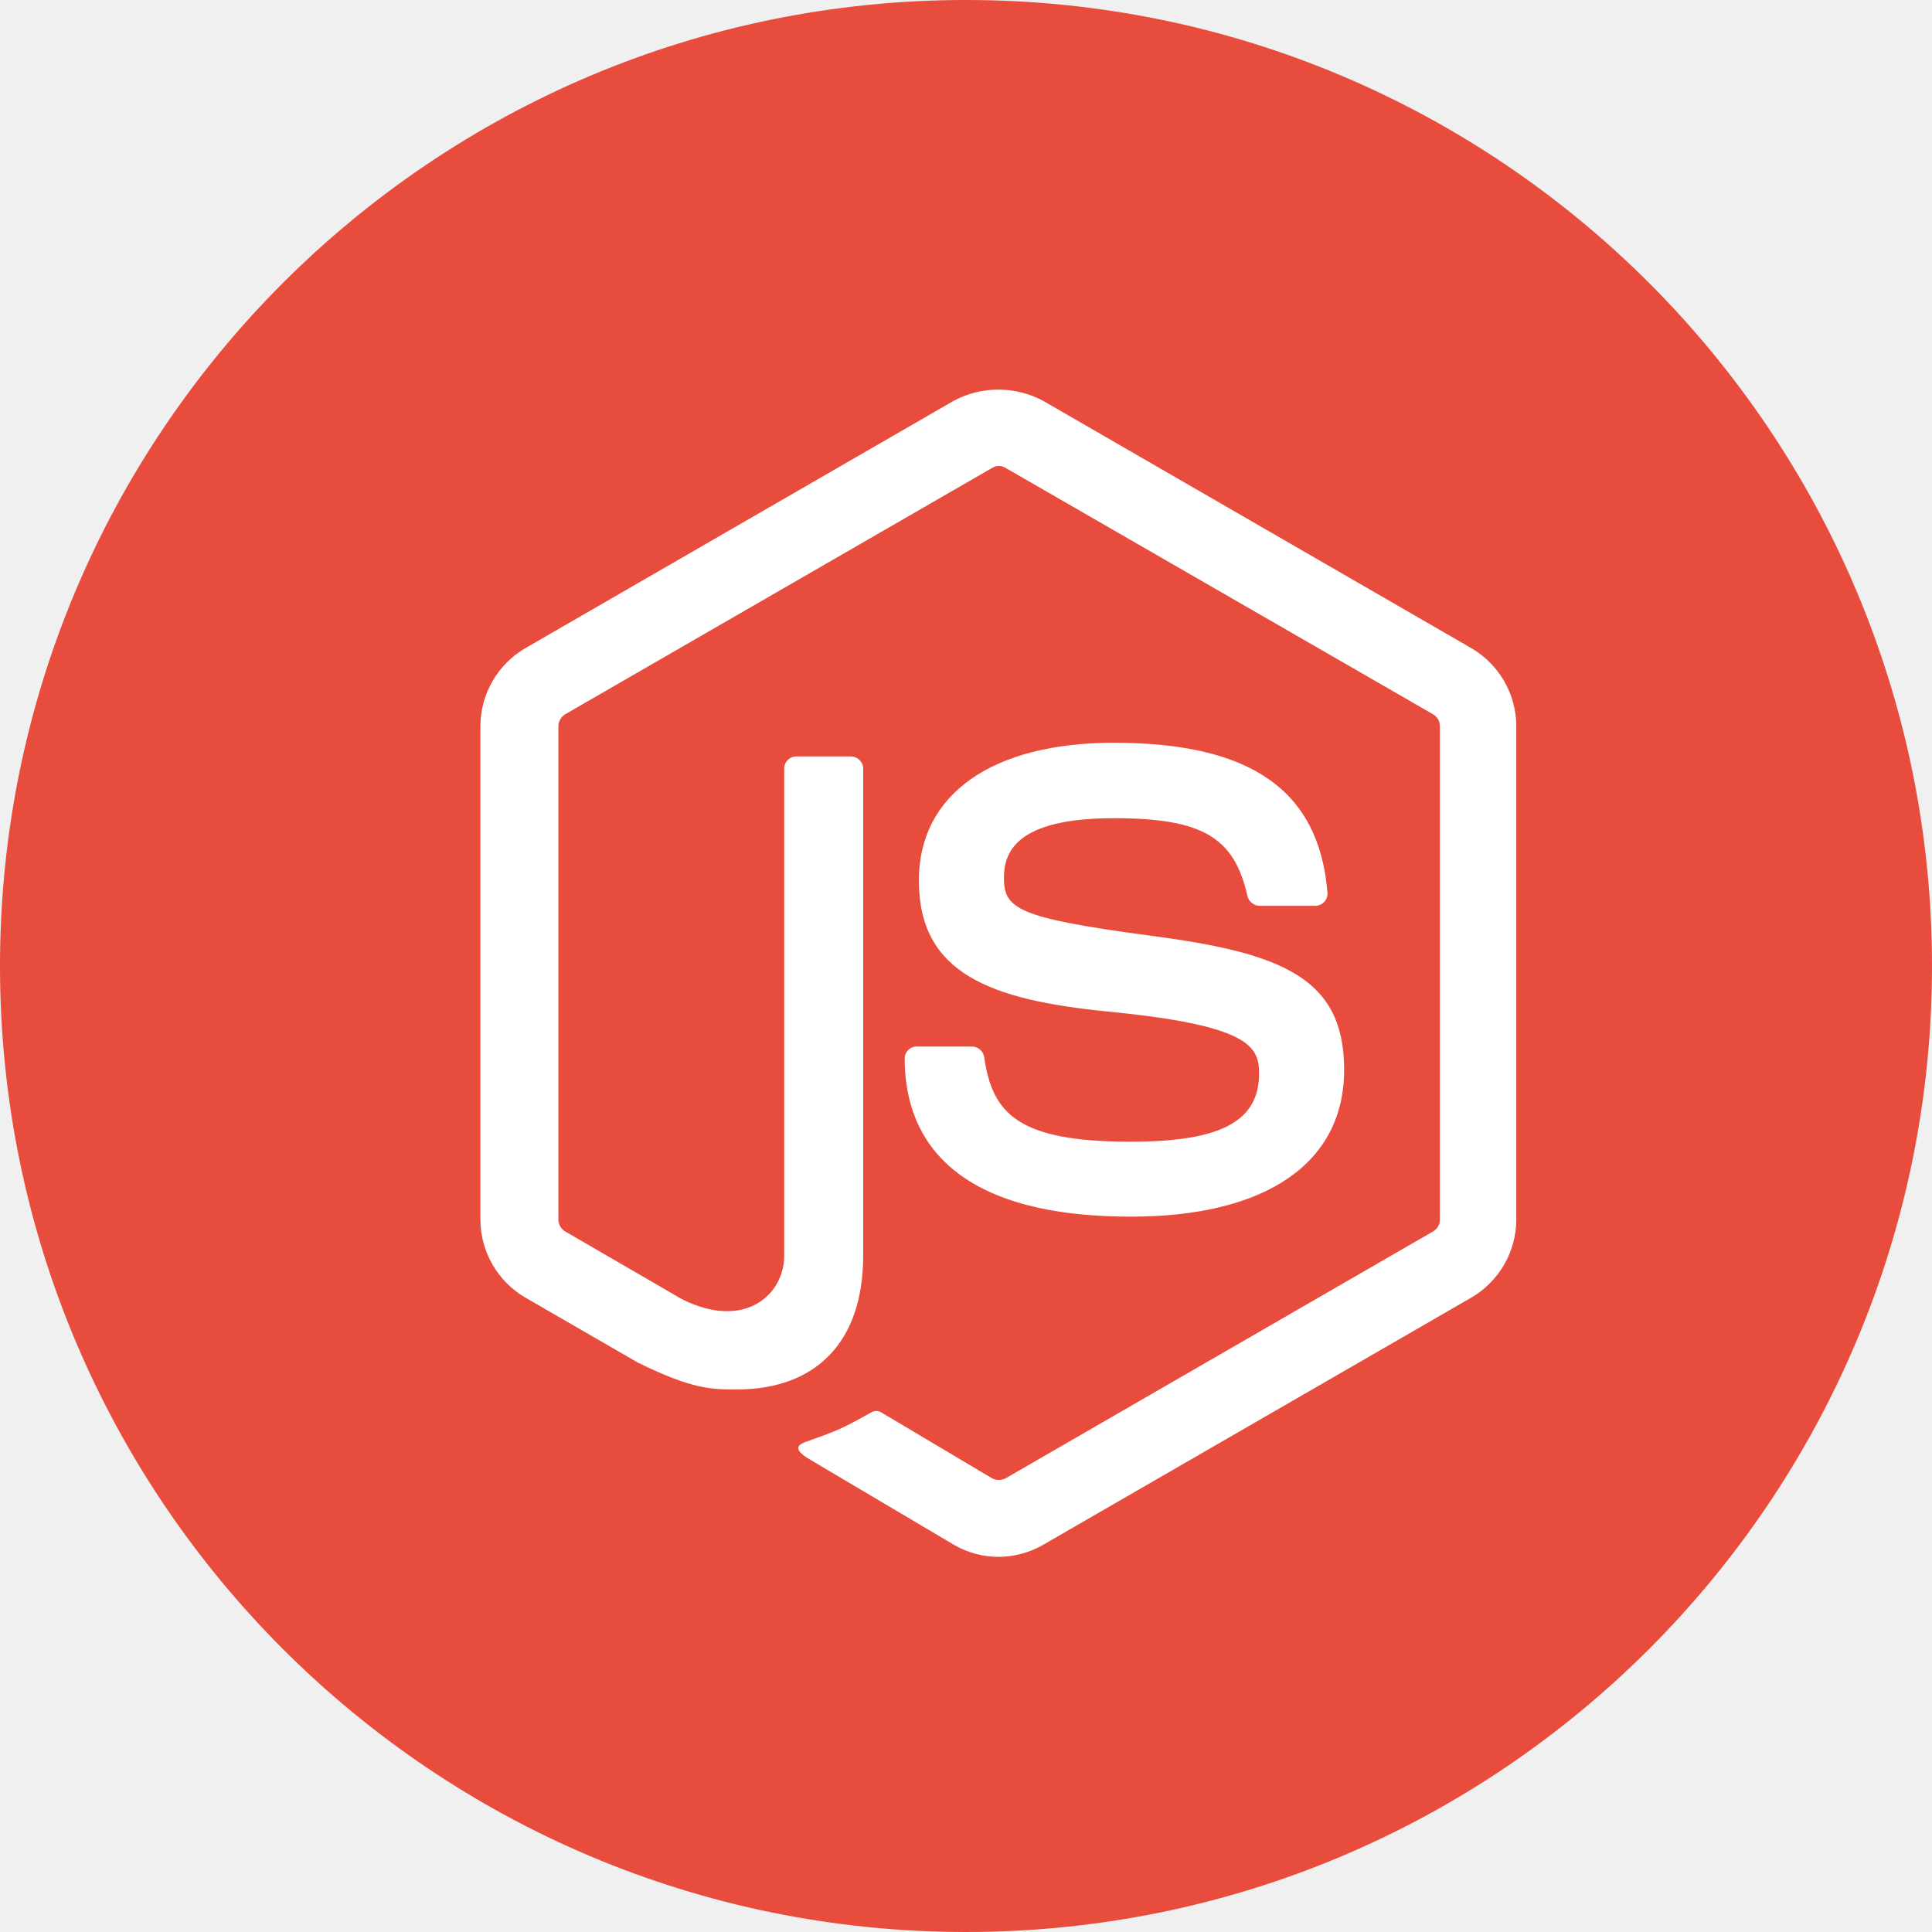
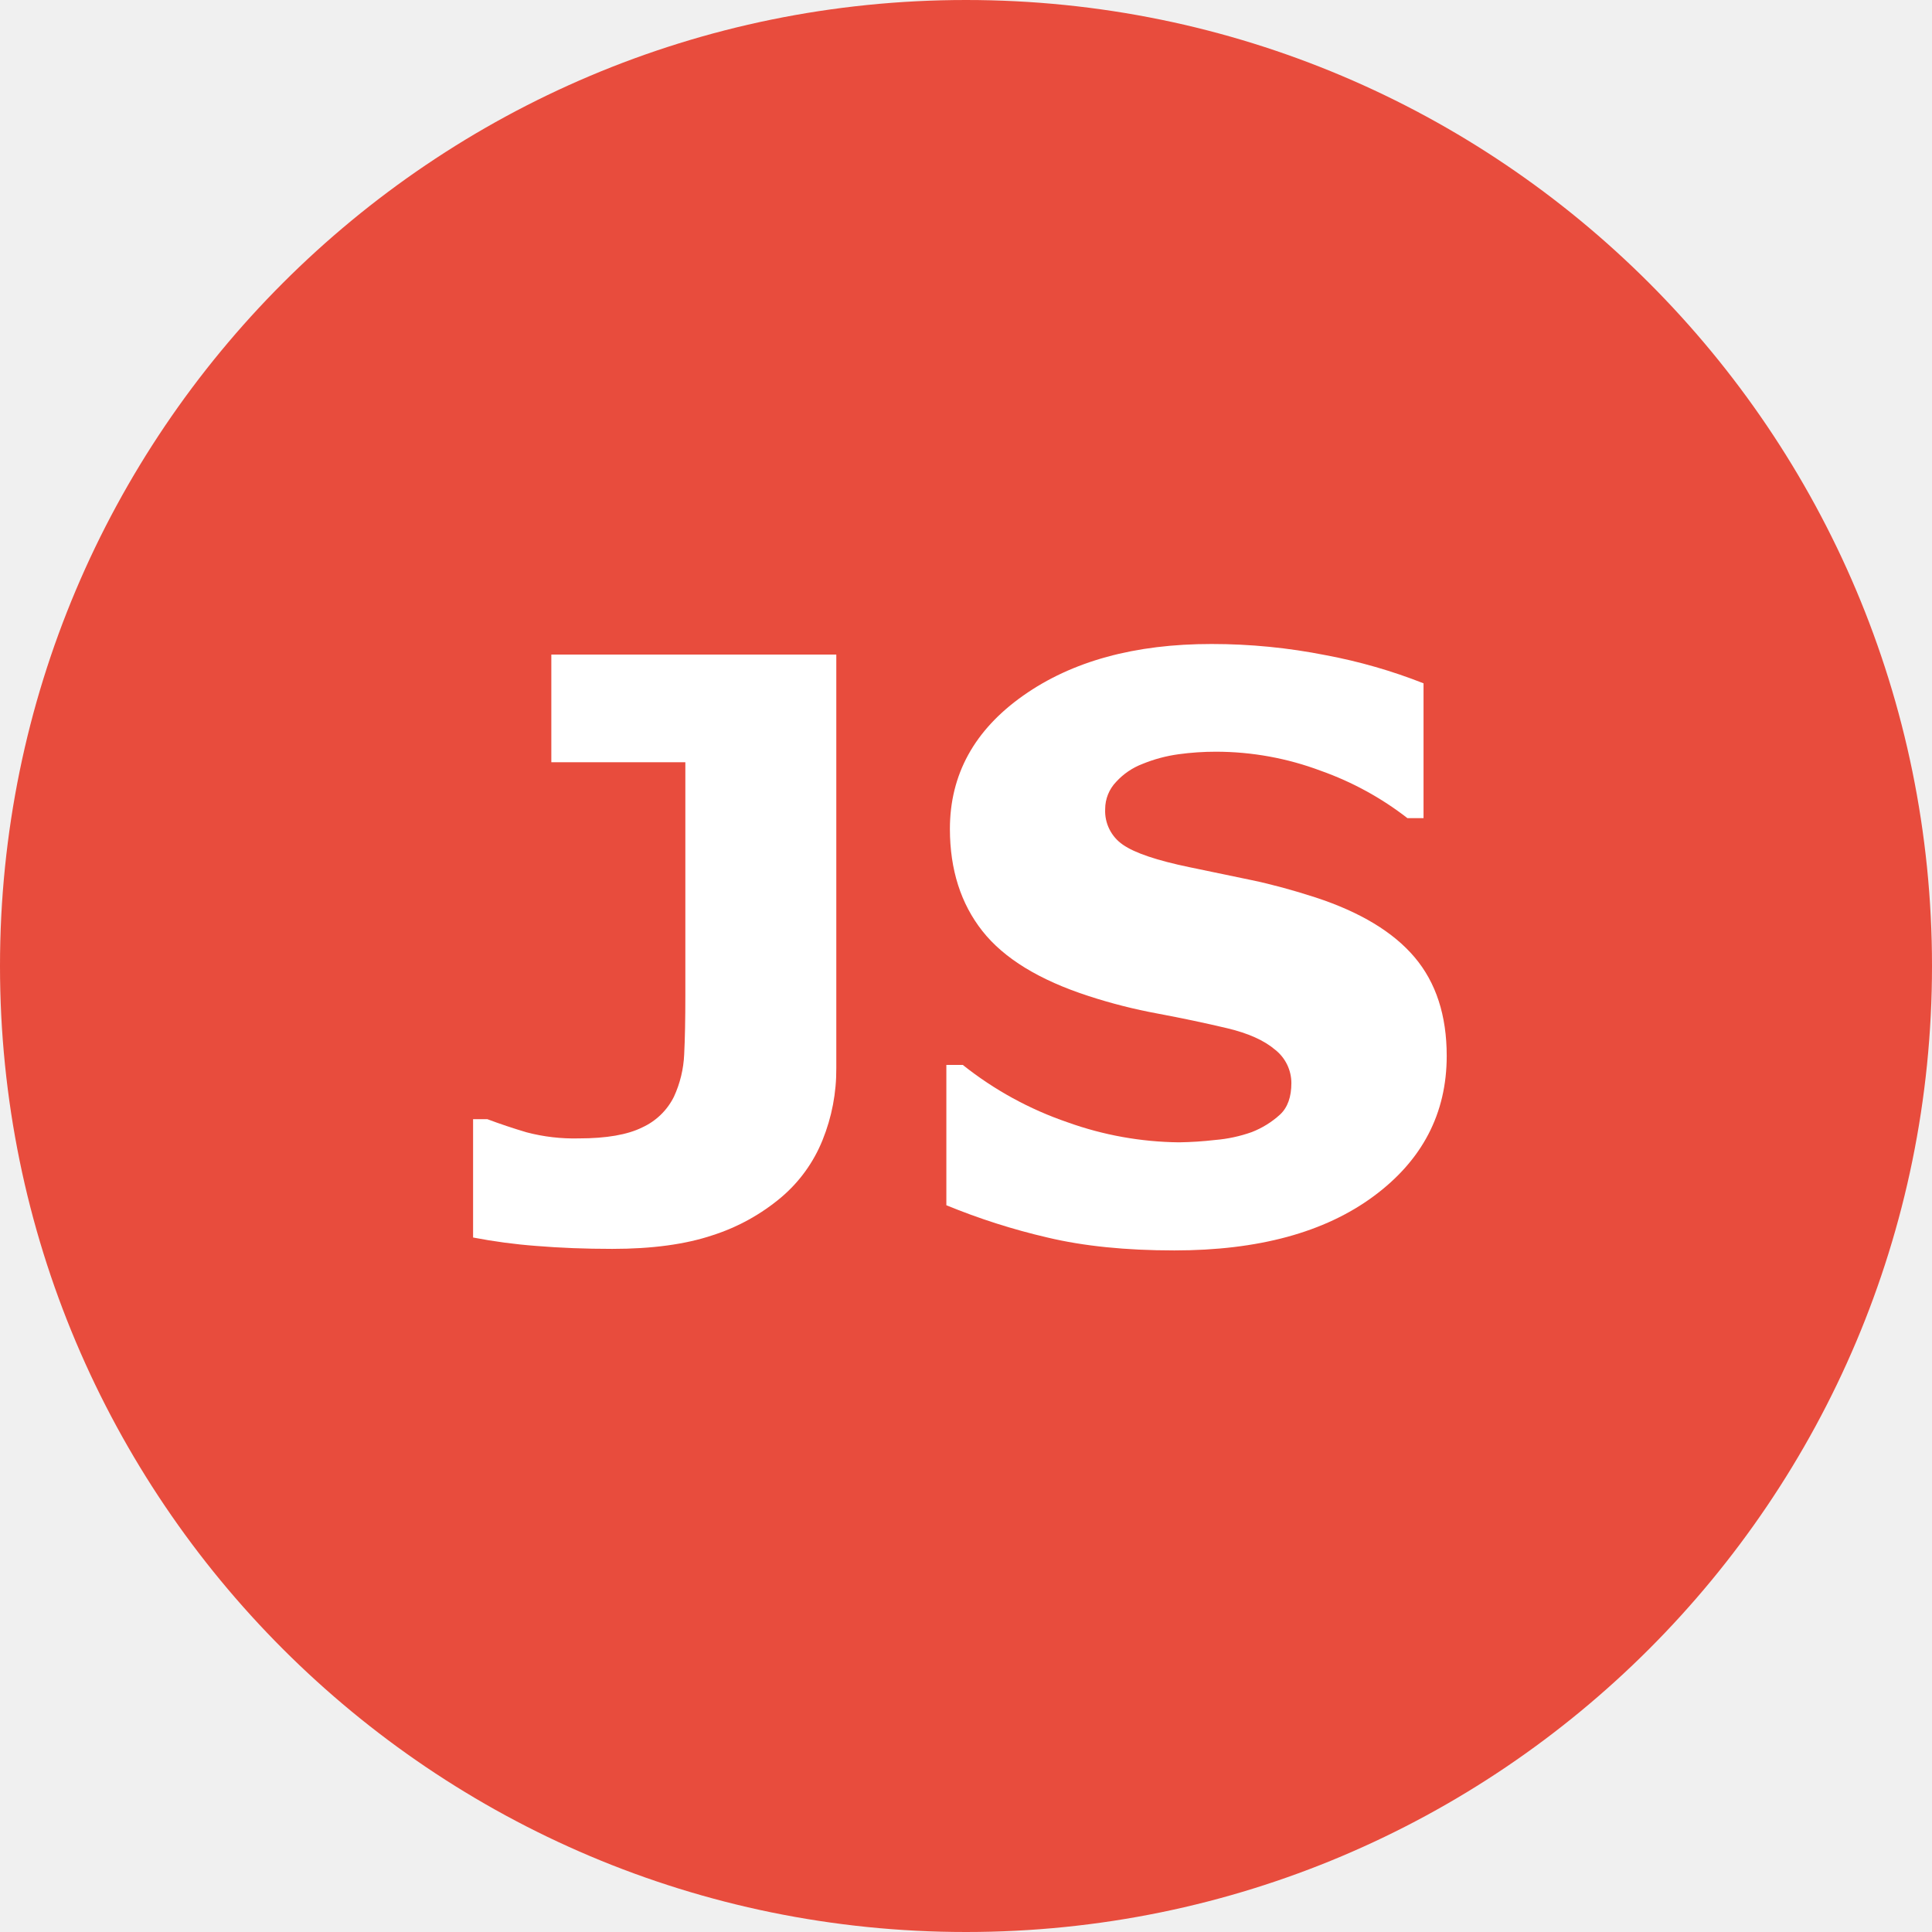
<svg xmlns="http://www.w3.org/2000/svg" id="Слой_1" data-name="Слой 1" viewBox="0 0 600 600">
  <defs>
    <style>.cls-1{fill:#e84c3d;}.cls-2{fill:#fff;}</style>
  </defs>
  <circle class="cls-1" cx="300" cy="300" r="300" />
-   <path class="cls-2" d="M310.21,483.5a27.57,27.57,0,0,1-14-3.77l-44.34-26.26c-6.6-3.78-3.46-5-1.25-5.82,8.8-3.14,10.69-3.77,20.12-9.12a3.15,3.15,0,0,1,3.3.32l34.12,20.28a4.66,4.66,0,0,0,4.09,0L445.11,382.4a4.16,4.16,0,0,0,2.05-3.62V225.48a4.17,4.17,0,0,0-2.05-3.62L312.25,145.29a3.87,3.87,0,0,0-4.09,0l-132.7,76.57a4.38,4.38,0,0,0-2.05,3.62v153.3a4.36,4.36,0,0,0,2.05,3.62l36.32,21.07c19.81,9.9,31.76-1.73,31.76-13.37V238.69a3.76,3.76,0,0,1,3.93-3.77h16.82a3.82,3.82,0,0,1,3.78,3.77V390c0,26.41-14.31,41.51-39.31,41.51-7.7,0-13.68,0-30.66-8.34L163.19,403a28.14,28.14,0,0,1-14-24.22V225.48a28.14,28.14,0,0,1,14-24.21l132.87-76.73a29.41,29.41,0,0,1,28,0L456.9,201.27a28.13,28.13,0,0,1,14,24.21v153.3a28.13,28.13,0,0,1-14,24.22L324,479.73A28.17,28.17,0,0,1,310.21,483.5Z" />
-   <path class="cls-2" d="M351.24,377.84c-58.17,0-70.28-26.73-70.28-49.06a3.72,3.72,0,0,1,3.77-3.77h17.14a3.88,3.88,0,0,1,3.78,3.3c2.51,17.45,10.37,26.26,45.44,26.26,28,0,39.93-6.29,39.93-21.23,0-8.49-3.3-14.93-46.85-19.18-36.32-3.62-58.81-11.63-58.81-40.72,0-26.73,22.65-42.77,60.54-42.77,42.61,0,63.68,14.78,66.35,46.38a4,4,0,0,1-.94,3,3.93,3.93,0,0,1-2.83,1.26h-17.3a4,4,0,0,1-3.77-3c-4.09-18.39-14.15-24.21-41.51-24.21-30.5,0-34.12,10.69-34.12,18.55,0,9.59,4.24,12.42,45.44,17.93,40.88,5.34,60.22,13.05,60.22,41.66C417.44,361.17,393.23,377.84,351.24,377.84Z" />
+   <path class="cls-2" d="M259.72,331.69a58.48,58.48,0,0,1-4.28,22.4,45.6,45.6,0,0,1-12.69,17.64,62.91,62.91,0,0,1-21.49,11.9q-12.57,4.22-31.12,4.22-12.58,0-23.68-.92a171.59,171.59,0,0,1-19.54-2.61V347.56h4.4q5.85,2.2,12.21,4.09a58.07,58.07,0,0,0,16.23,1.89q12.83,0,19.71-3.42a20.48,20.48,0,0,0,9.83-9.53,35,35,0,0,0,3.18-13.13q.36-7.15.36-18.27V236.72H171.22V203.28h88.5Z" />
+   <path class="cls-2" d="M449.29,327.91q0,26.85-22.76,43.64T364.7,388.33q-22.59,0-39.37-4A203.24,203.24,0,0,1,293.9,374.3V330.72H299a108.64,108.64,0,0,0,32.54,17.82,105.7,105.7,0,0,0,34.6,6.22,111.63,111.63,0,0,0,11.23-.73,45,45,0,0,0,11.36-2.44,28.15,28.15,0,0,0,8.84-5.49c2.33-2.2,3.48-5.45,3.48-9.77A13.19,13.19,0,0,0,396,326q-5.07-4.33-14.83-6.66-10.26-2.43-21.67-4.57a166.6,166.6,0,0,1-21.42-5.44q-22.95-7.44-33-20.2T295,257.47q0-25.38,22.76-41.44T376.29,200a181.42,181.42,0,0,1,35.46,3.48,165.87,165.87,0,0,1,30.34,8.73v41.87h-5a96.34,96.34,0,0,0-26.91-14.71,92.65,92.65,0,0,0-32.53-5.92,85.65,85.65,0,0,0-11.66.79,46,46,0,0,0-11.17,3,21.32,21.32,0,0,0-8.18,5.56,12.19,12.19,0,0,0-3.42,8.48,12.67,12.67,0,0,0,5.5,11.05q5.49,3.84,20.75,7,10,2.07,19.22,4t19.84,5.37q20.88,6.84,30.82,18.62T449.29,327.91Z" />
</svg>
